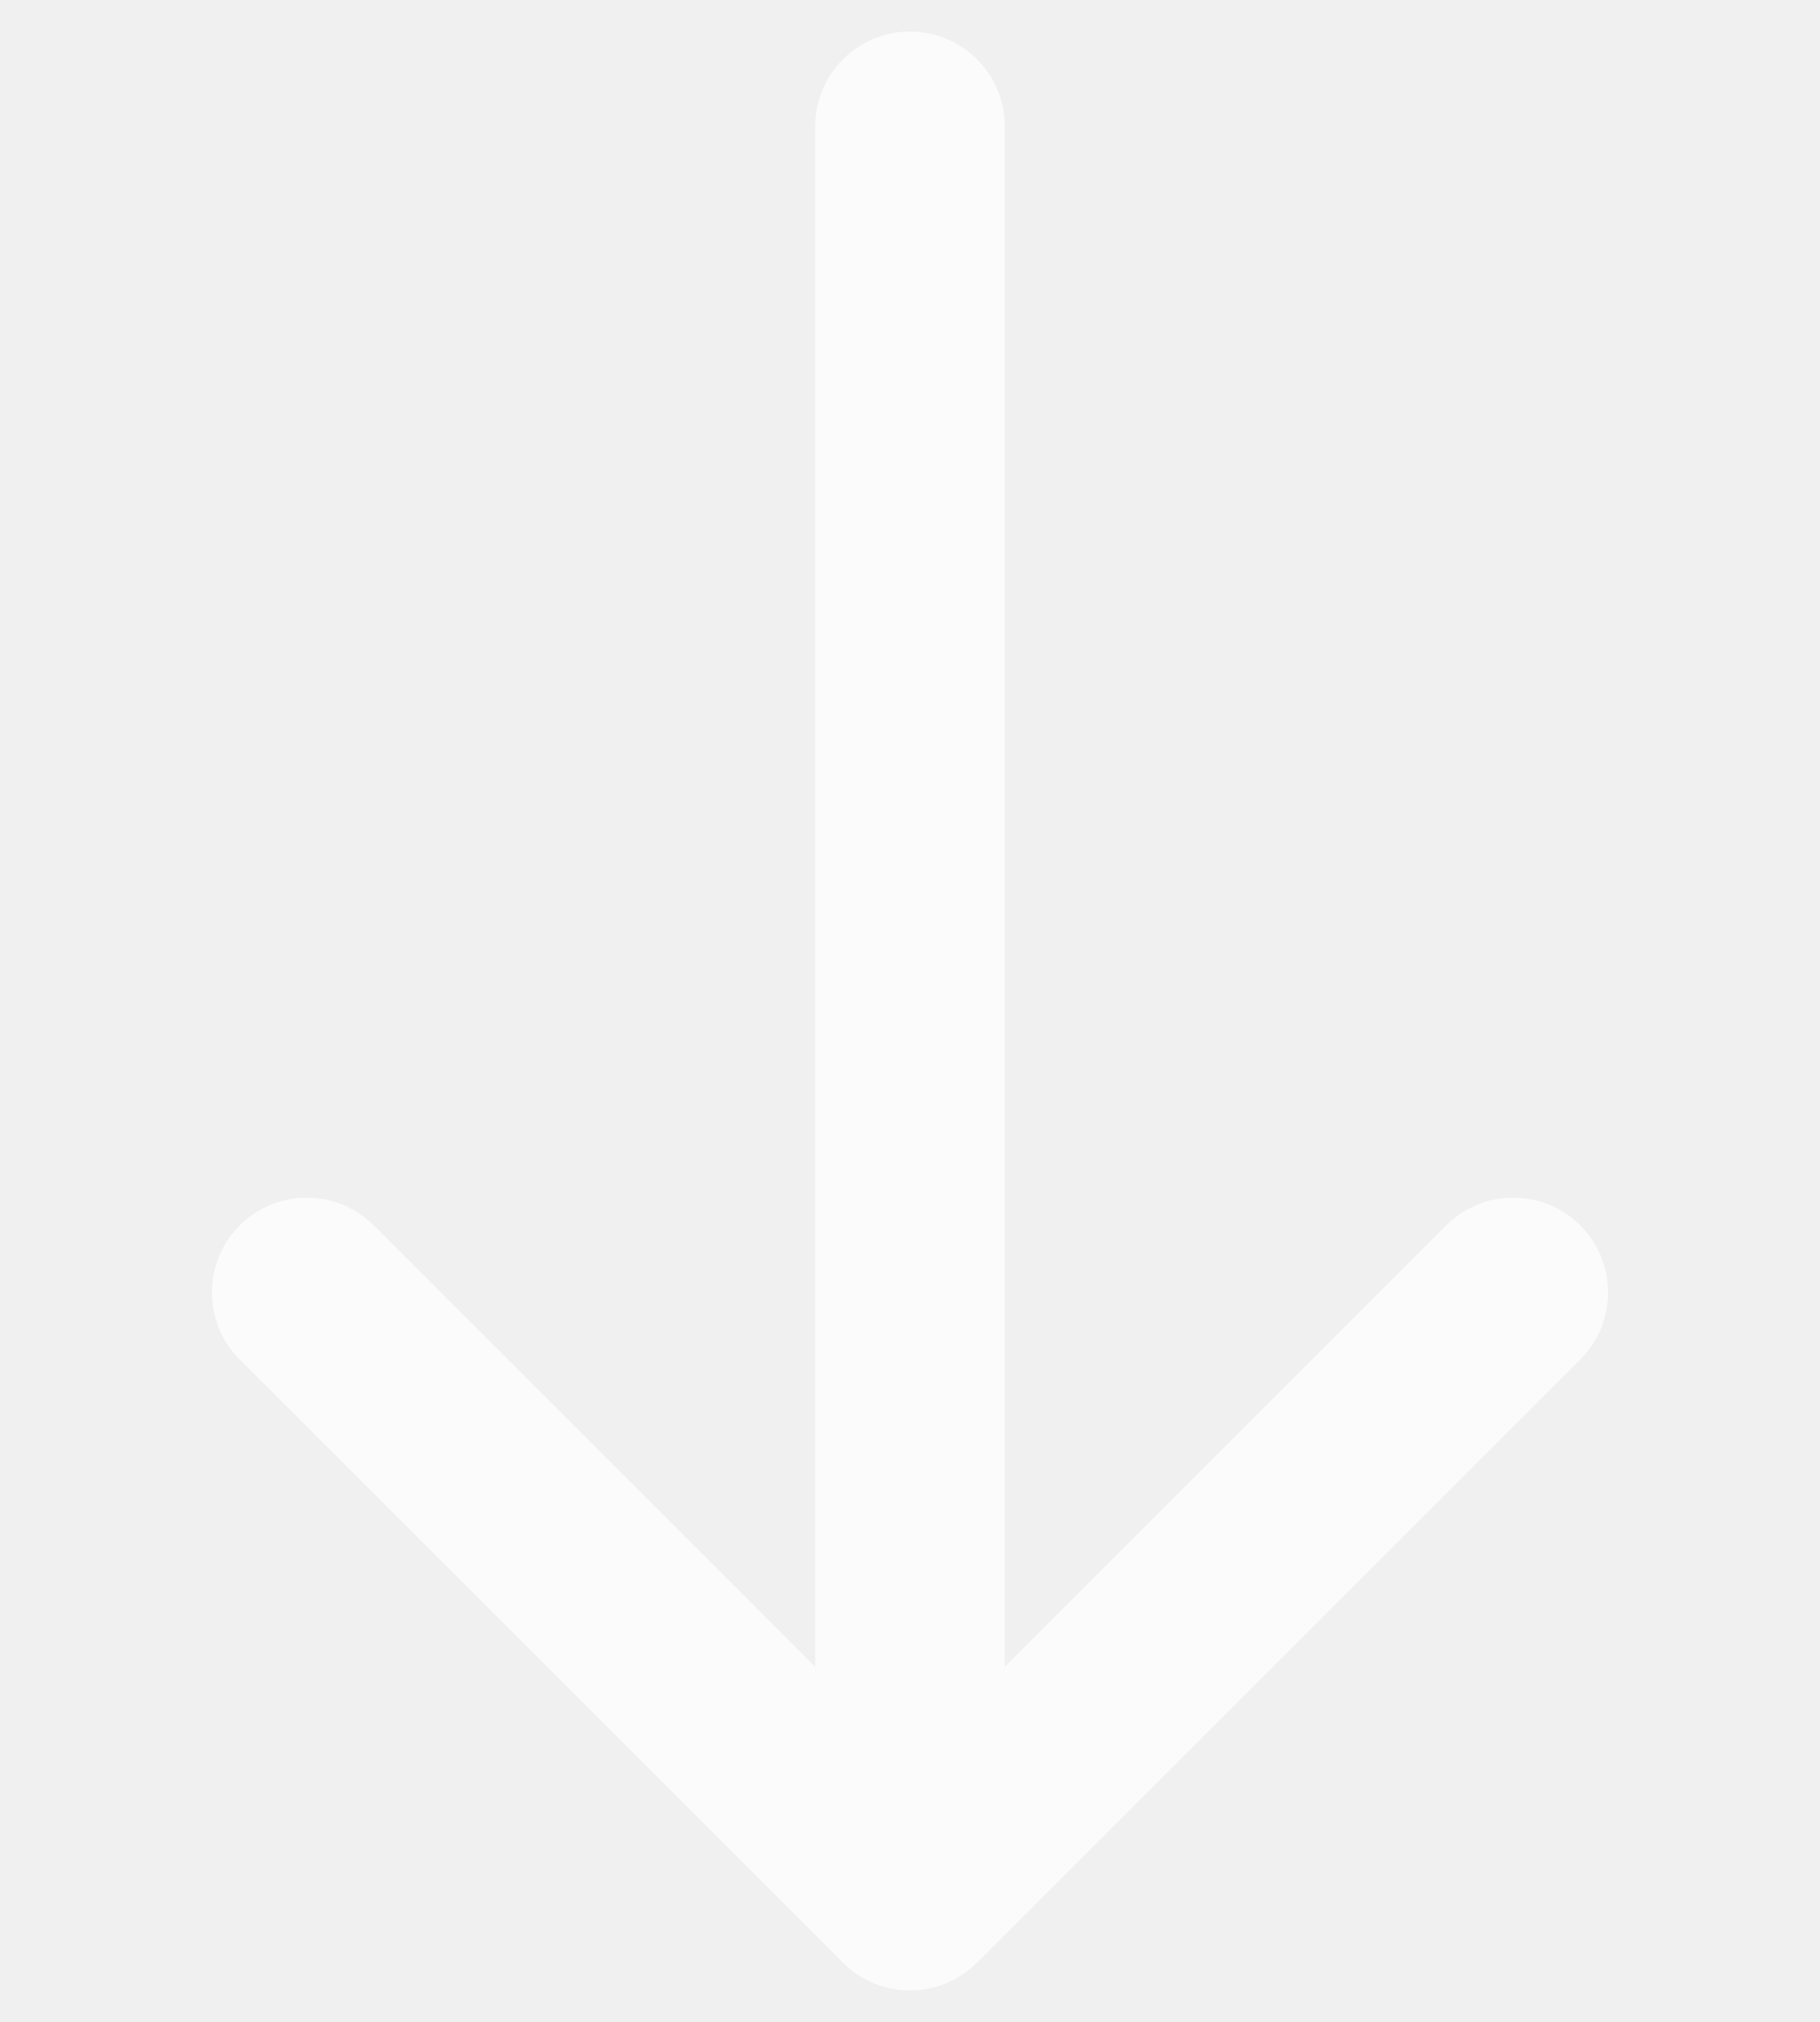
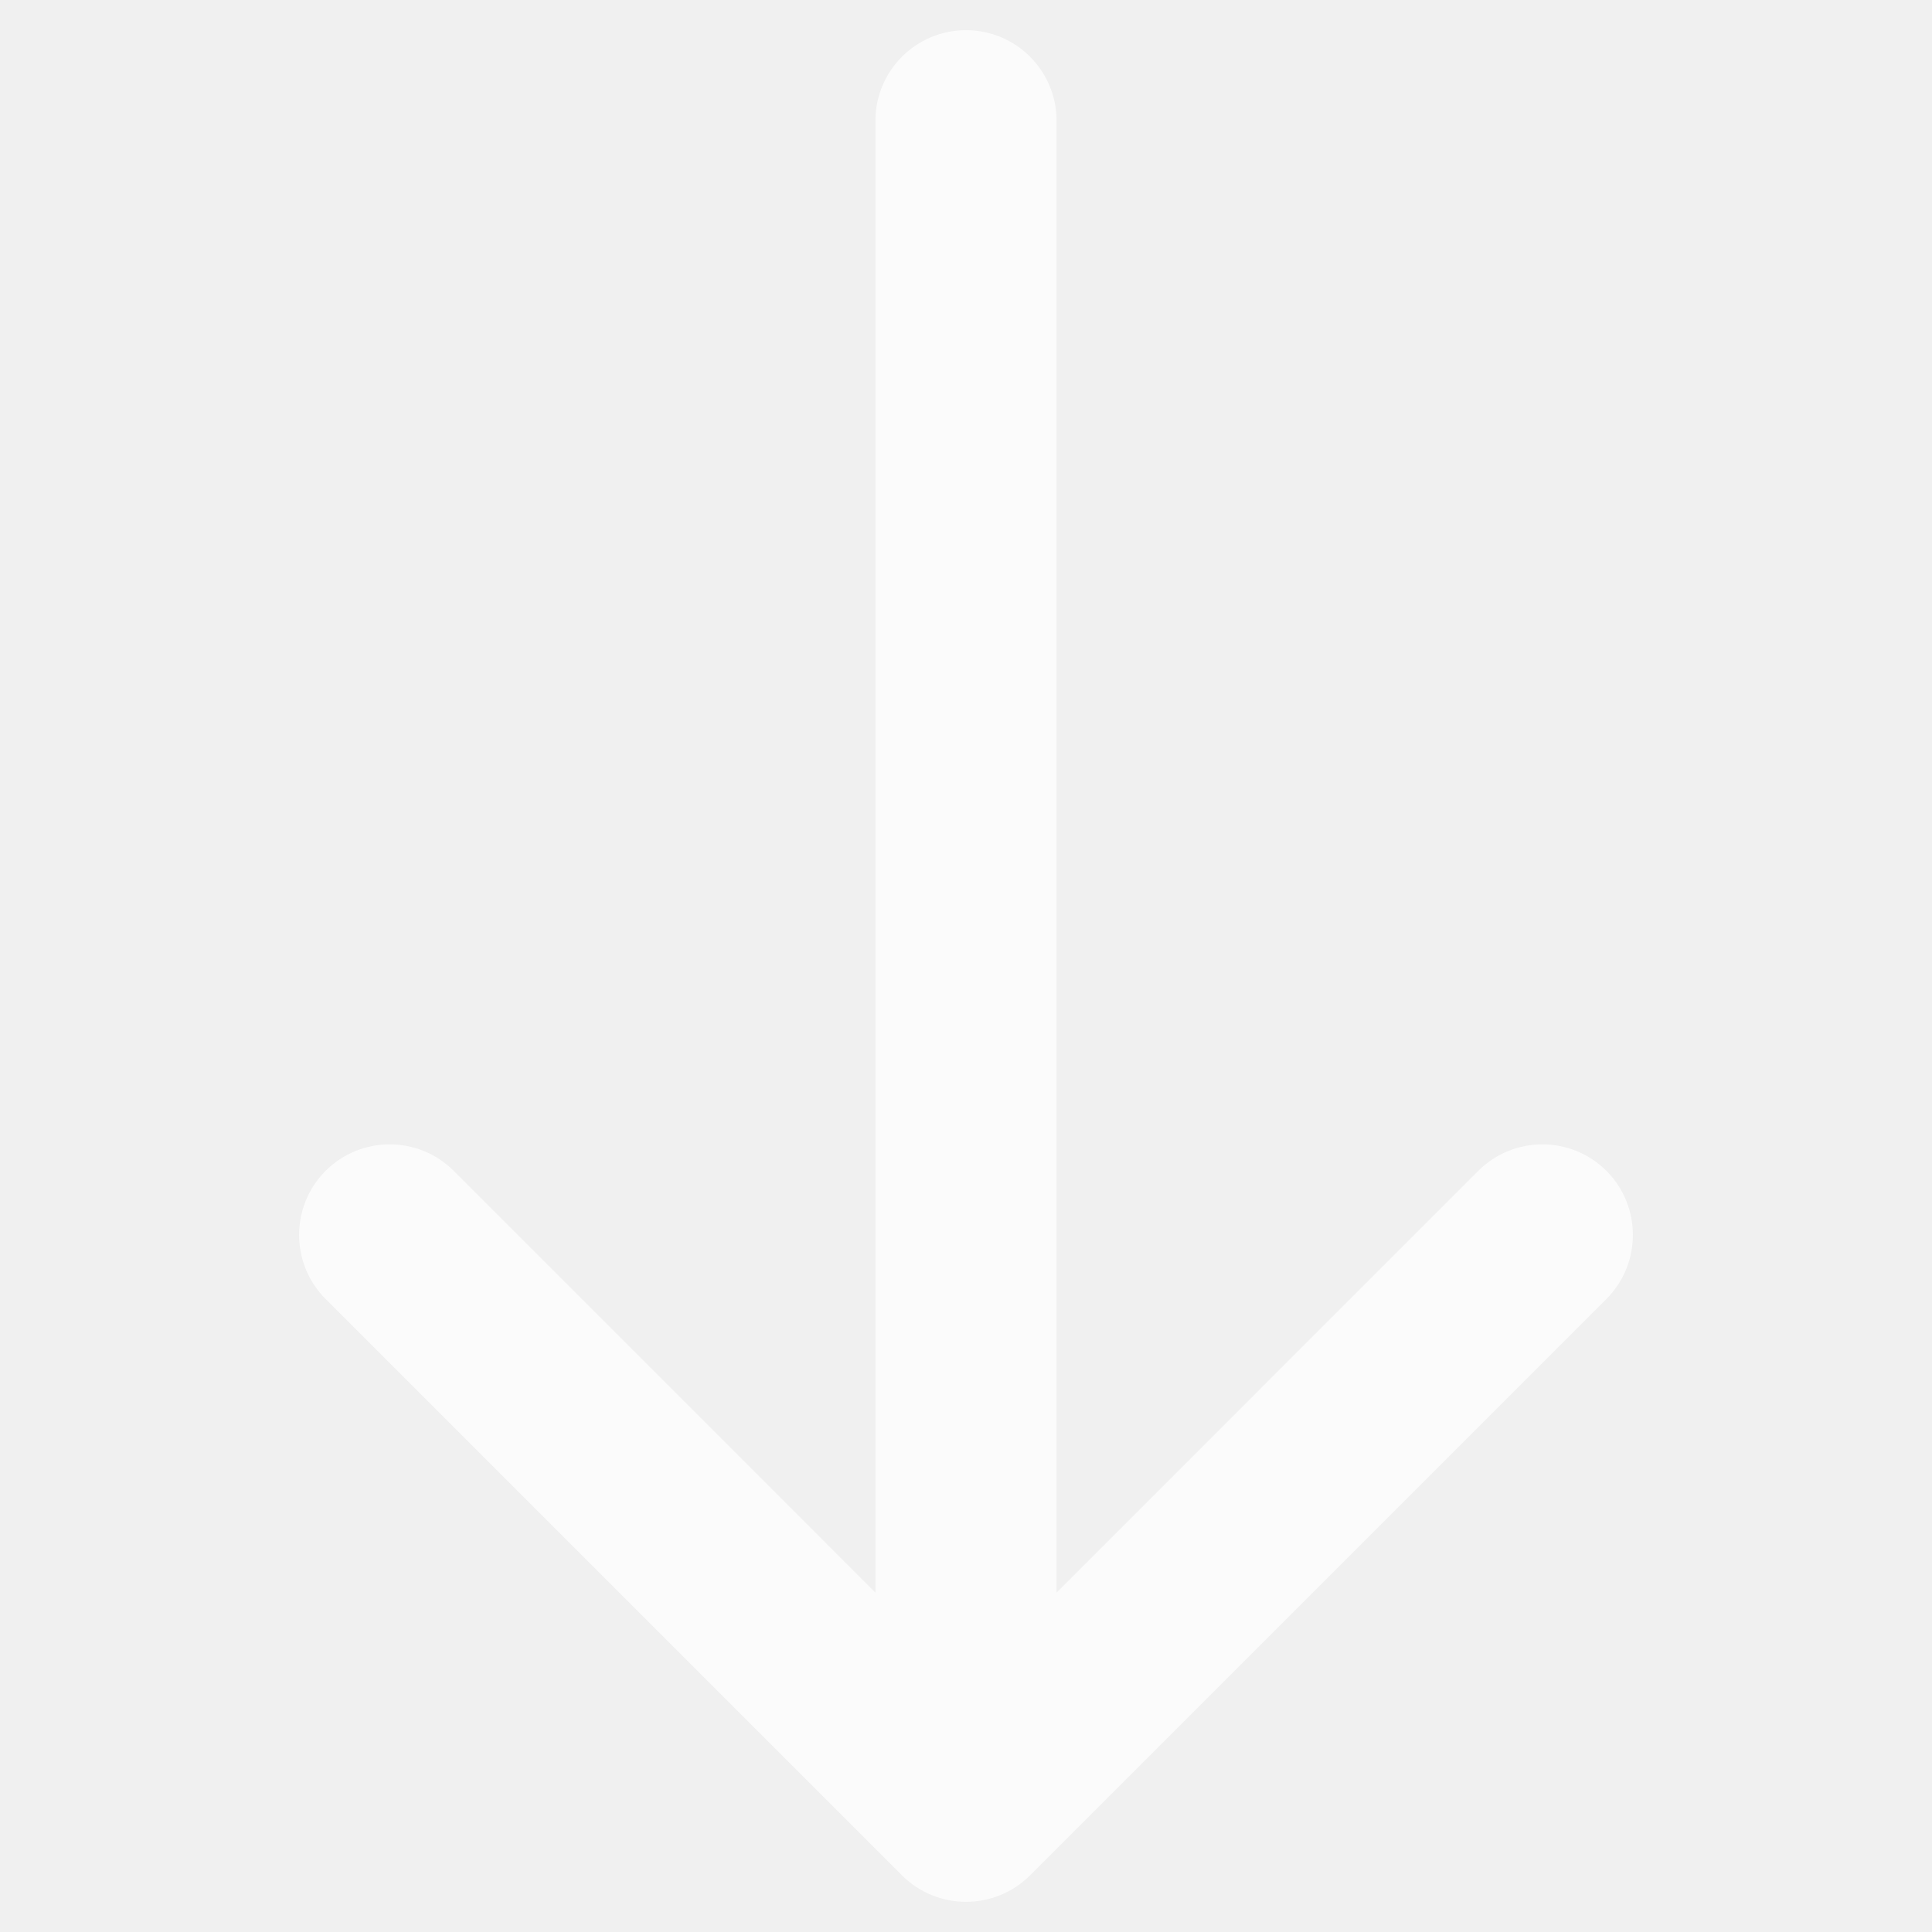
- <svg xmlns="http://www.w3.org/2000/svg" width="36" height="40" viewBox="0 0 24 32" fill="none">
+ <svg xmlns="http://www.w3.org/2000/svg" width="24" height="24" viewBox="0 0 24 32" fill="none">
  <path d="M13.5 2C13.5 1.172 12.828 0.5 12 0.5C11.172 0.5 10.5 1.172 10.5 2L13.5 2ZM10.939 31.061C11.525 31.646 12.475 31.646 13.061 31.061L22.607 21.515C23.192 20.929 23.192 19.979 22.607 19.393C22.021 18.808 21.071 18.808 20.485 19.393L12 27.879L3.515 19.393C2.929 18.808 1.979 18.808 1.393 19.393C0.808 19.979 0.808 20.929 1.393 21.515L10.939 31.061ZM10.5 2L10.5 30L13.5 30L13.5 2L10.5 2Z" fill="white" fill-opacity="0.75" />
</svg>
